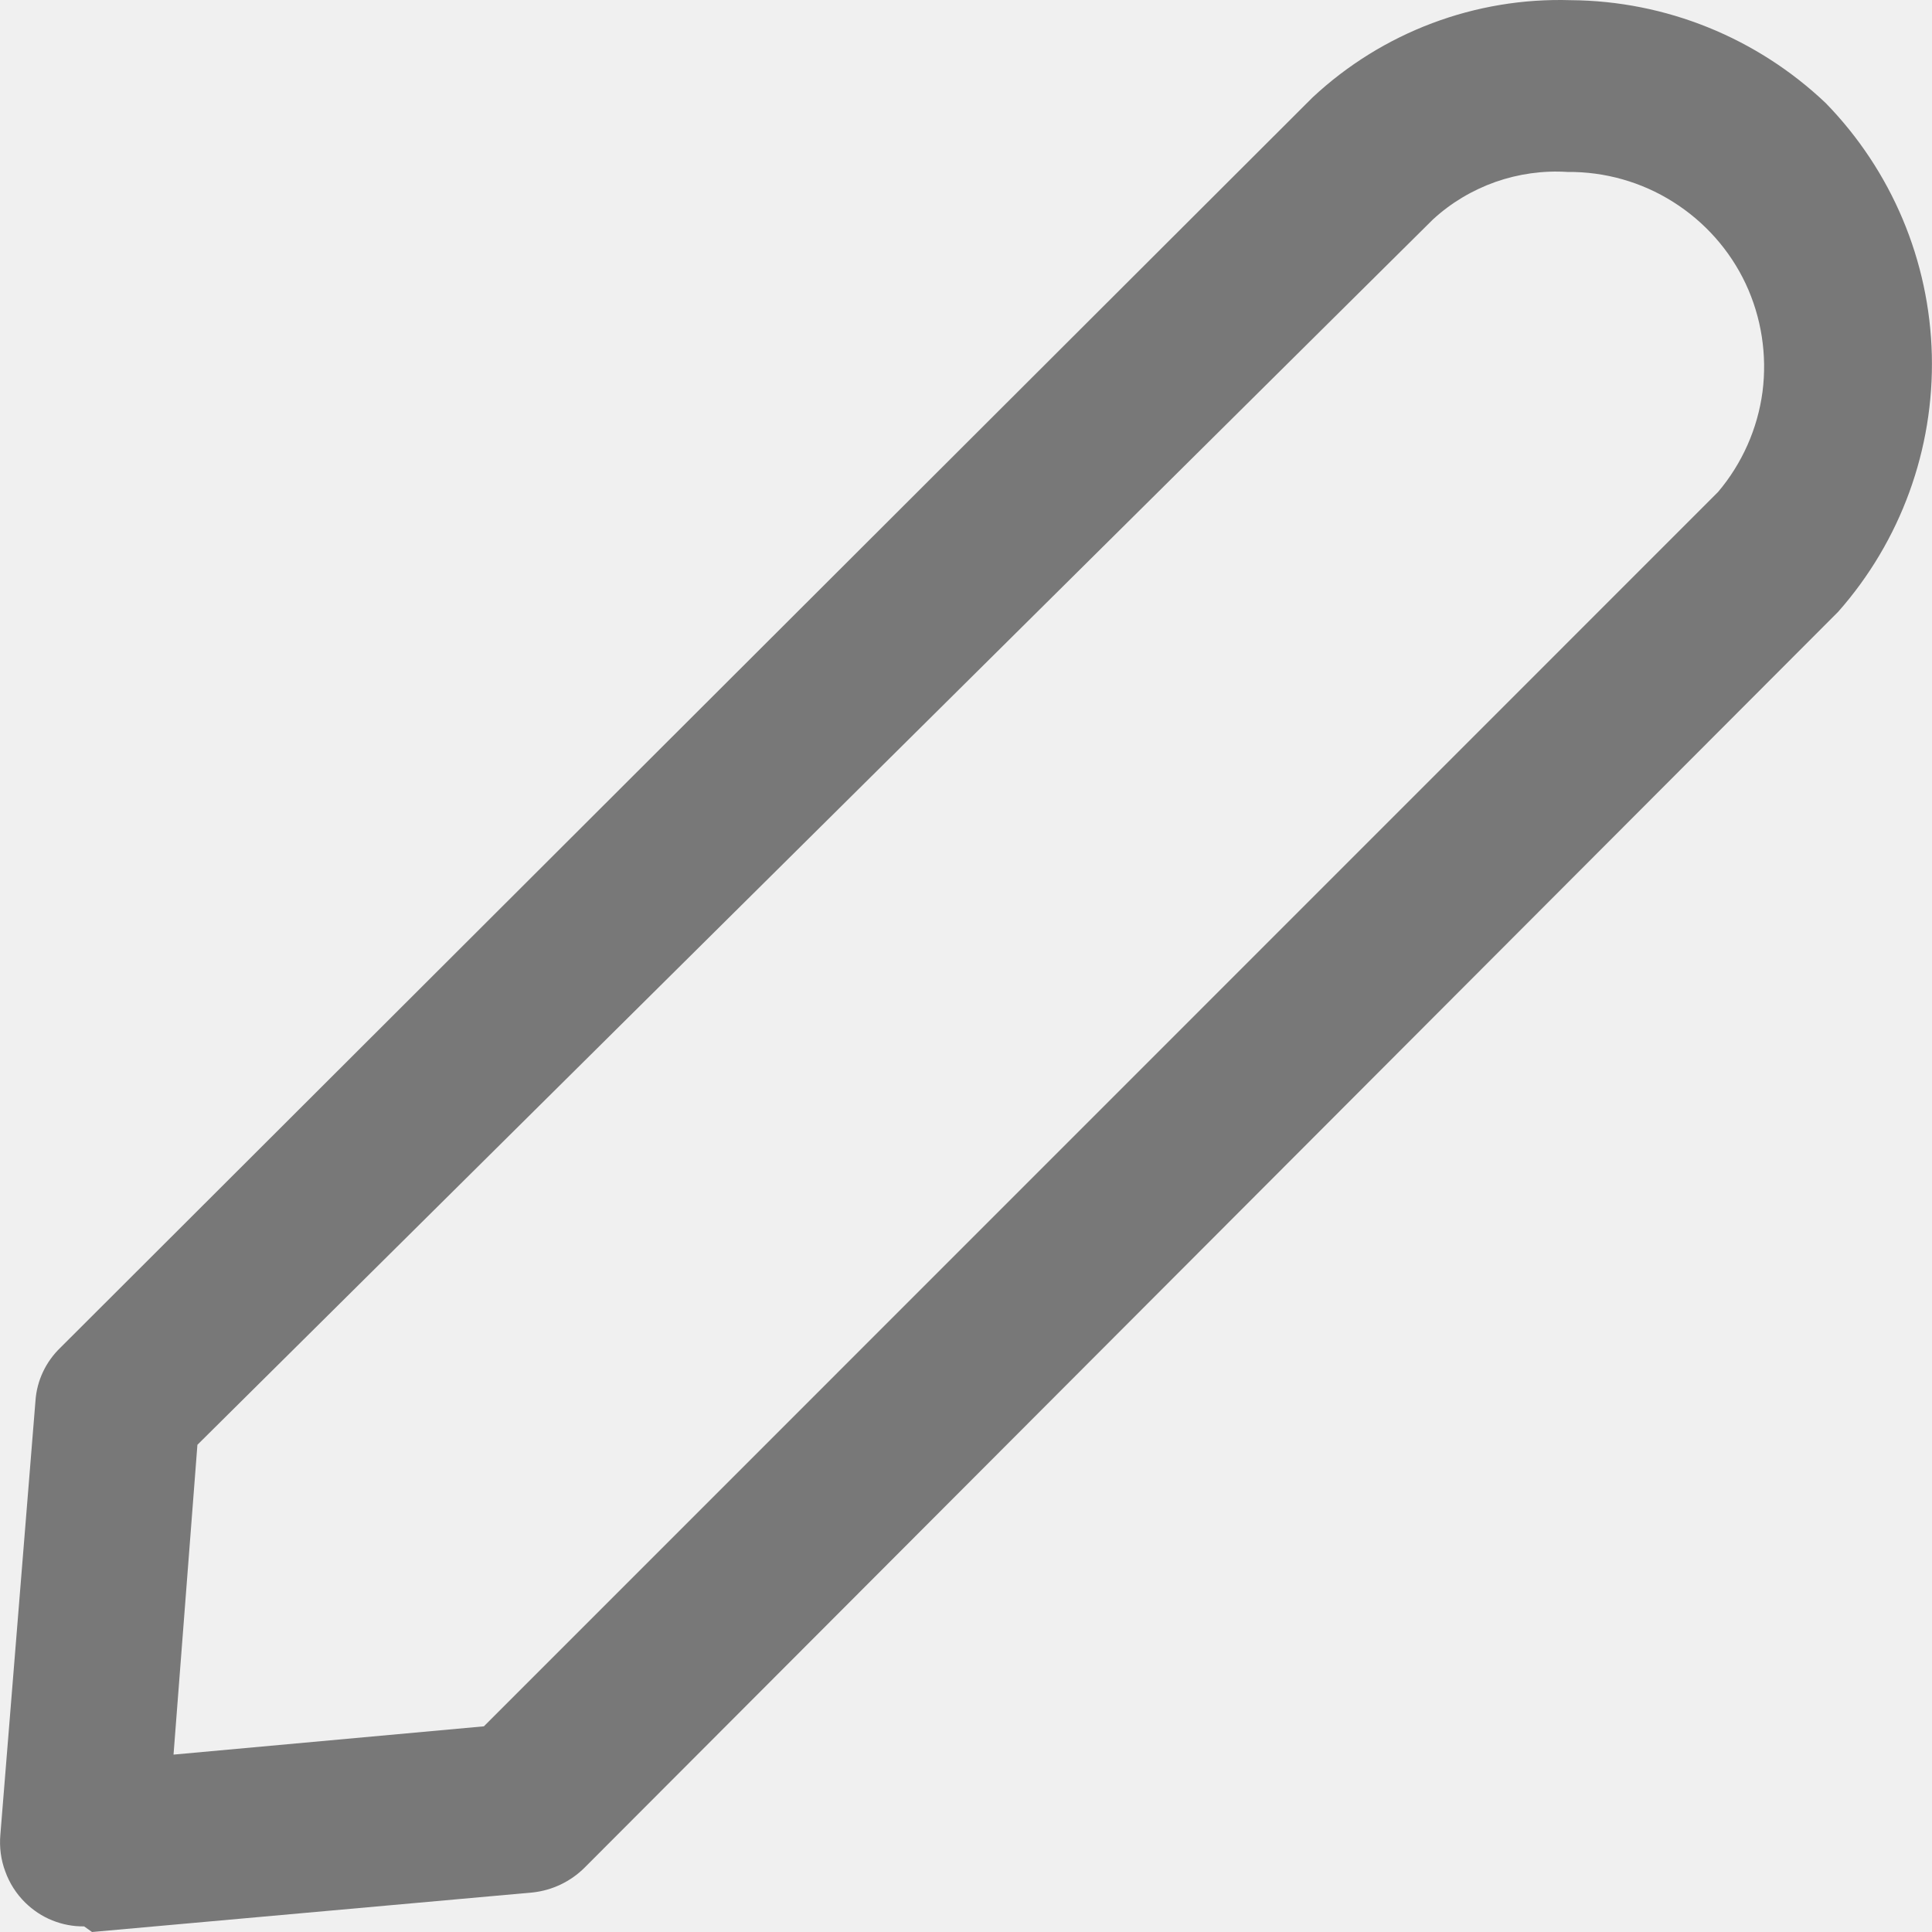
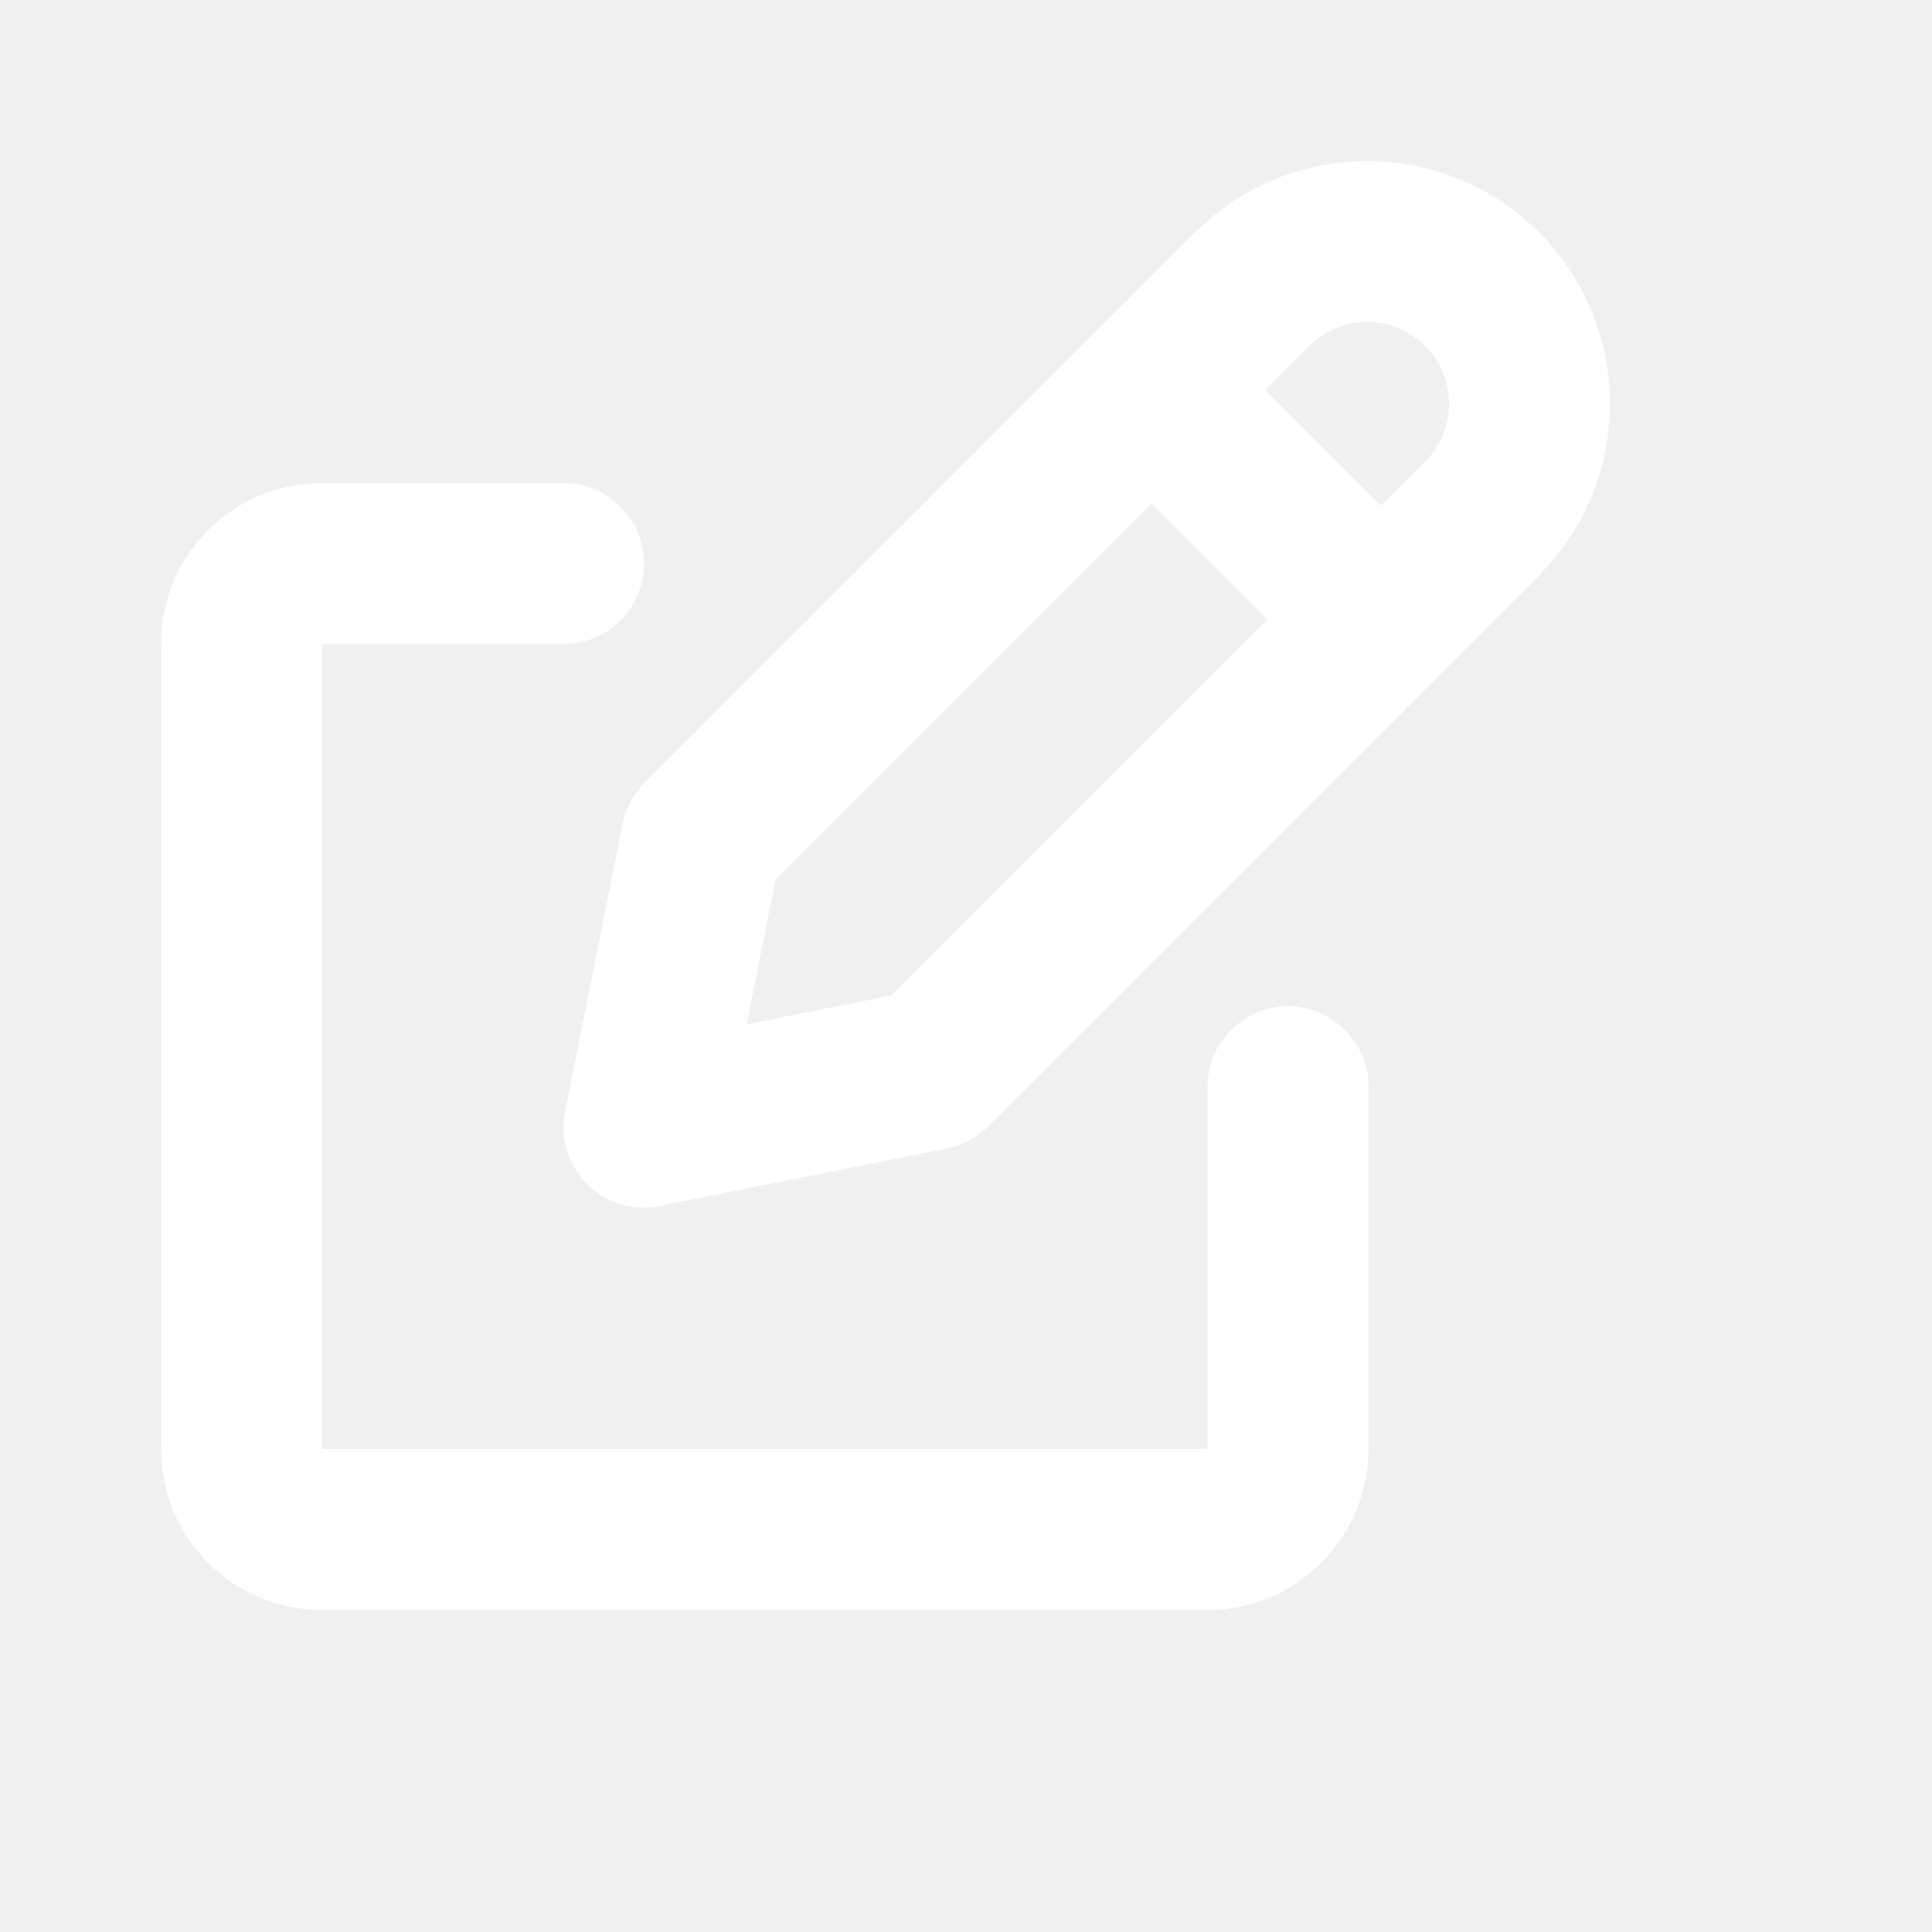
- <svg xmlns="http://www.w3.org/2000/svg" width="11" height="11" viewBox="0 0 11 11" fill="none">
-   <path d="M0.479 10.968C0.417 10.969 0.355 10.957 0.298 10.934C0.24 10.911 0.188 10.876 0.144 10.833C0.093 10.783 0.054 10.722 0.03 10.655C0.005 10.589 -0.004 10.517 0.002 10.447L0.202 7.975C0.21 7.86 0.261 7.753 0.344 7.673L7.474 0.554C7.872 0.183 8.4 -0.016 8.944 0.001C9.485 0.005 10.003 0.215 10.395 0.587C10.77 0.972 10.986 1.484 10.999 2.021C11.012 2.558 10.822 3.08 10.466 3.483L3.329 10.633C3.249 10.713 3.144 10.763 3.032 10.775L0.524 11L0.479 10.968ZM1.124 8.226L0.988 9.99L2.755 9.829L9.782 2.801C9.919 2.639 10.007 2.441 10.035 2.231C10.062 2.021 10.029 1.807 9.939 1.615C9.849 1.424 9.705 1.262 9.525 1.149C9.346 1.036 9.137 0.977 8.925 0.979C8.785 0.97 8.645 0.99 8.514 1.036C8.382 1.083 8.261 1.155 8.158 1.25L1.124 8.226Z" fill="black" fill-opacity="0.5" />
+ <svg xmlns="http://www.w3.org/2000/svg" aria-hidden="true" width="16" height="16" fill="none" viewBox="0 0 24 24">
+   <path stroke="#ffffff" stroke-linecap="round" stroke-linejoin="round" stroke-width="2" d="m14.304 4.844 2.852 2.852M7 7H4a1 1 0 0 0-1 1v10a1 1 0 0 0 1 1h11a1 1 0 0 0 1-1v-4.5m2.409-9.91a2.017 2.017 0 0 1 0 2.853l-6.844 6.844L8 14l.713-3.565 6.844-6.844a2.015 2.015 0 0 1 2.852 0Z" />
</svg>
